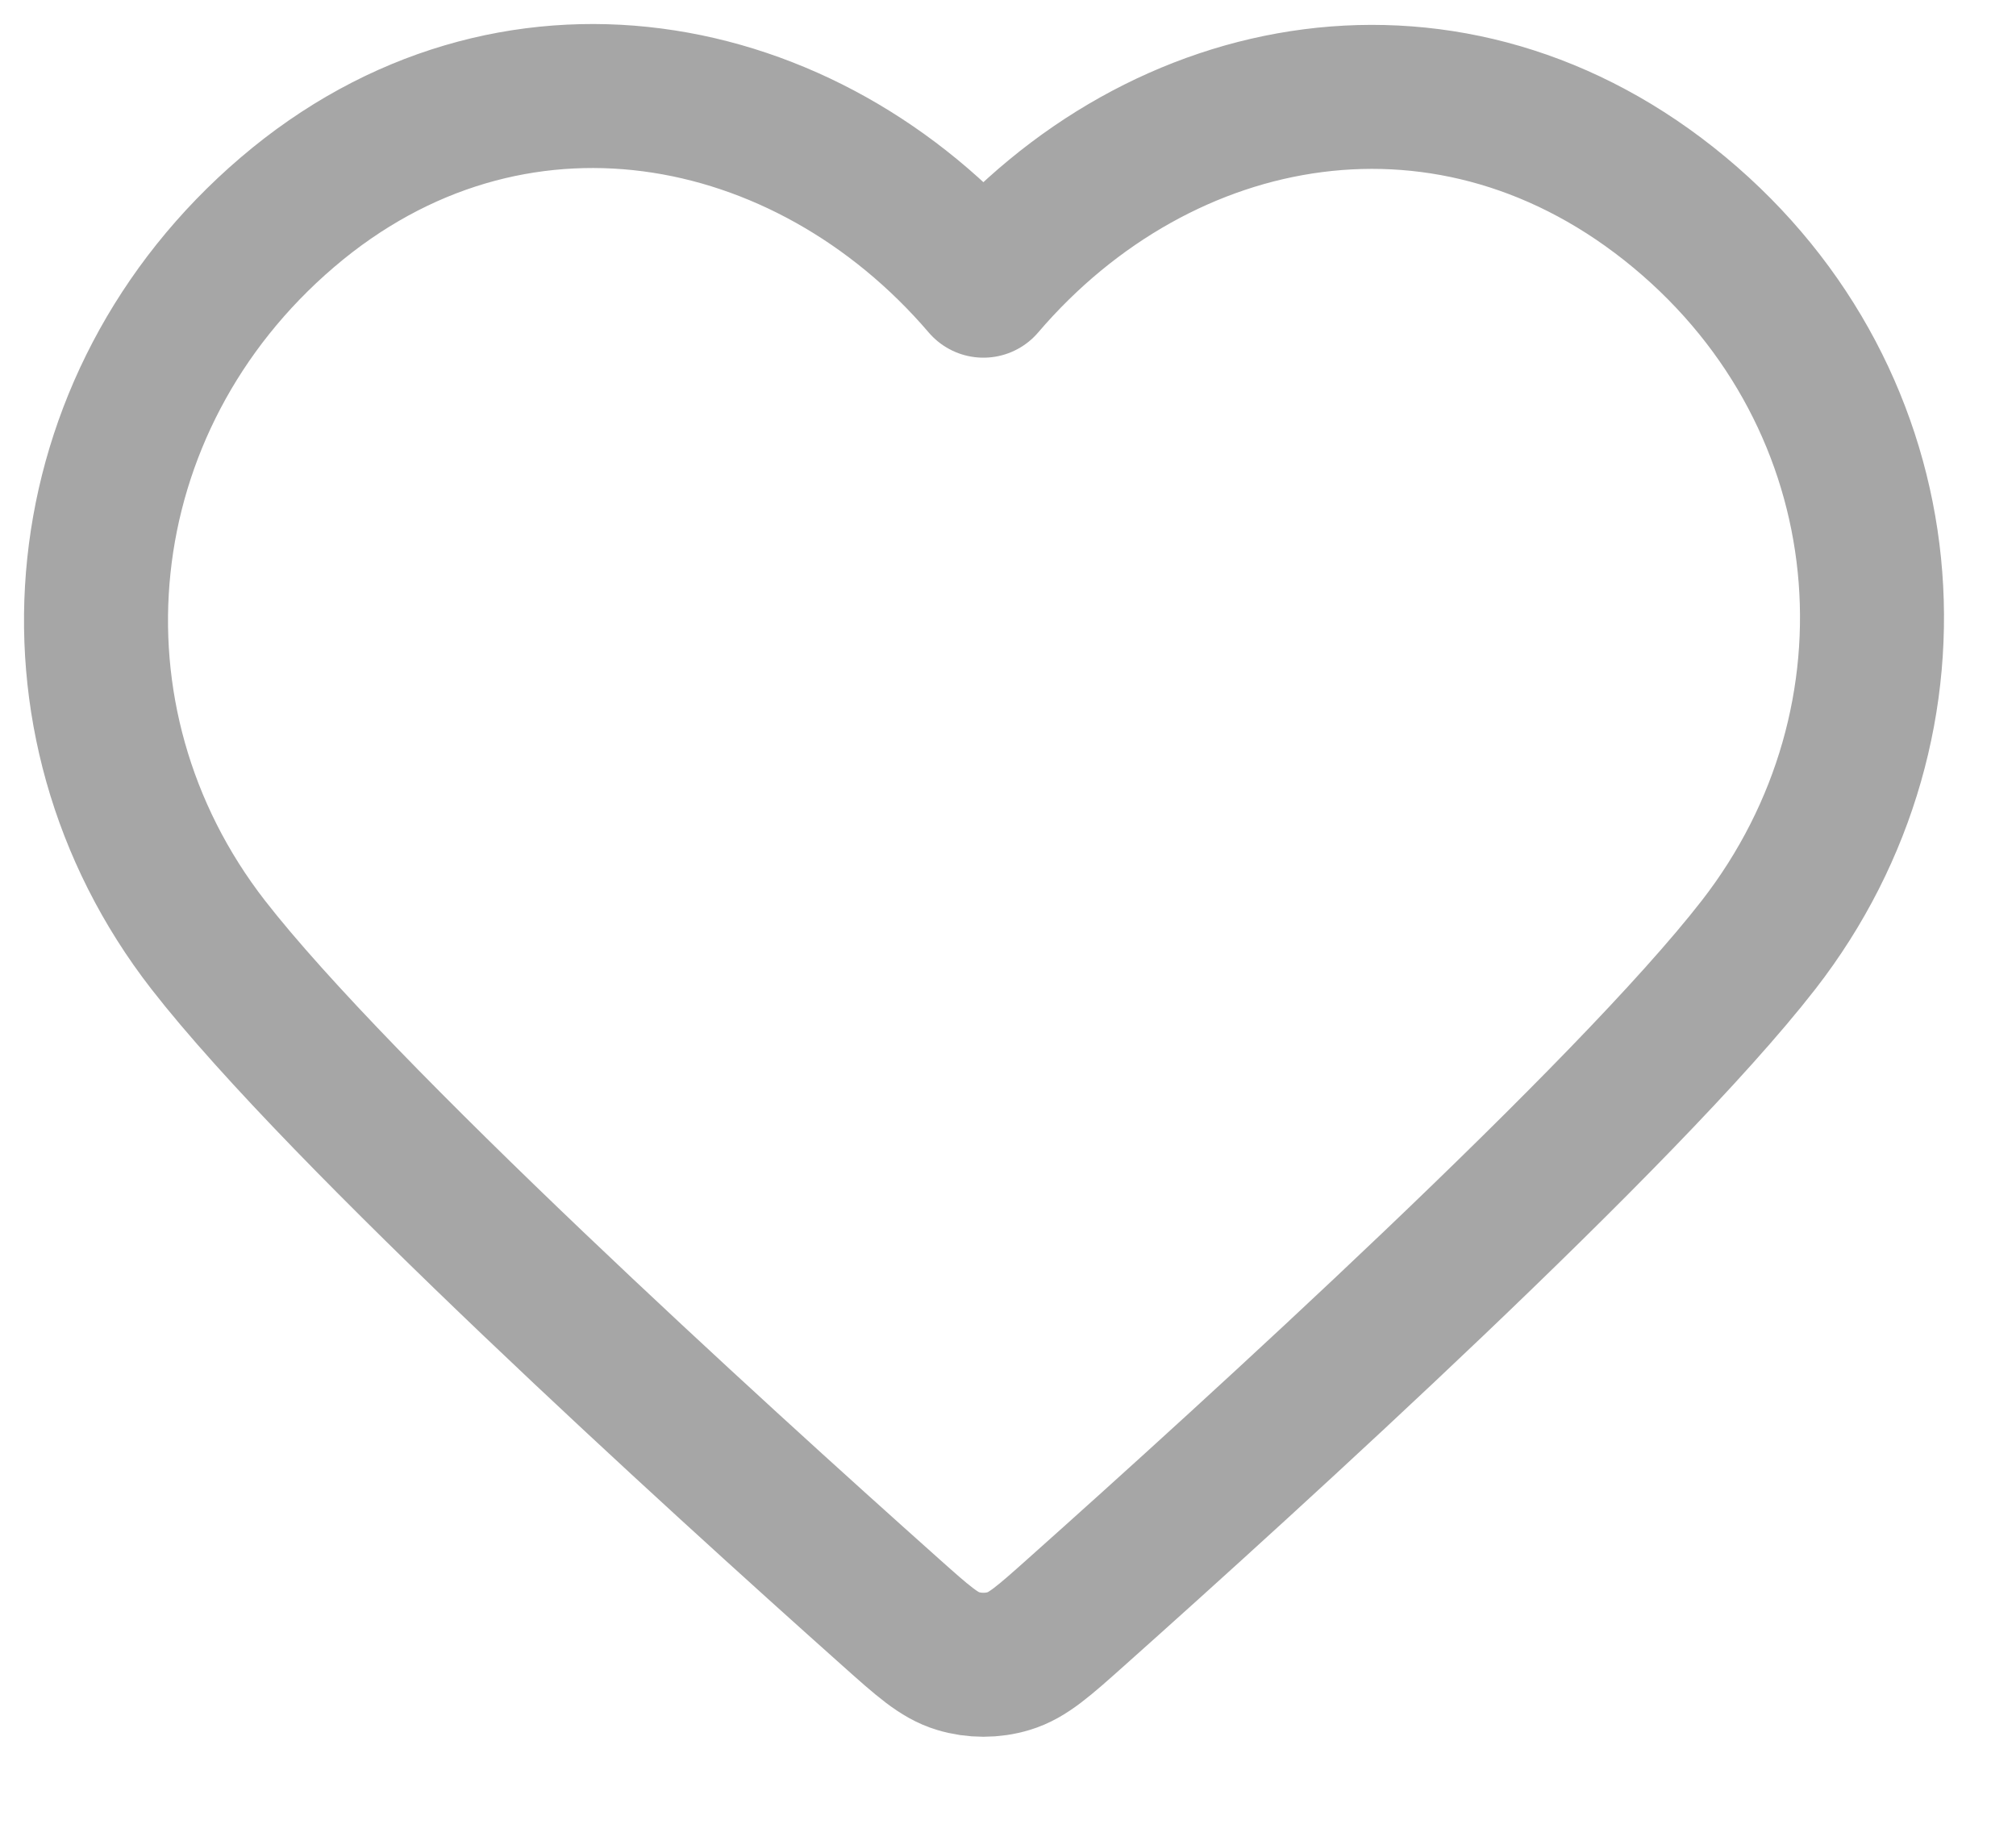
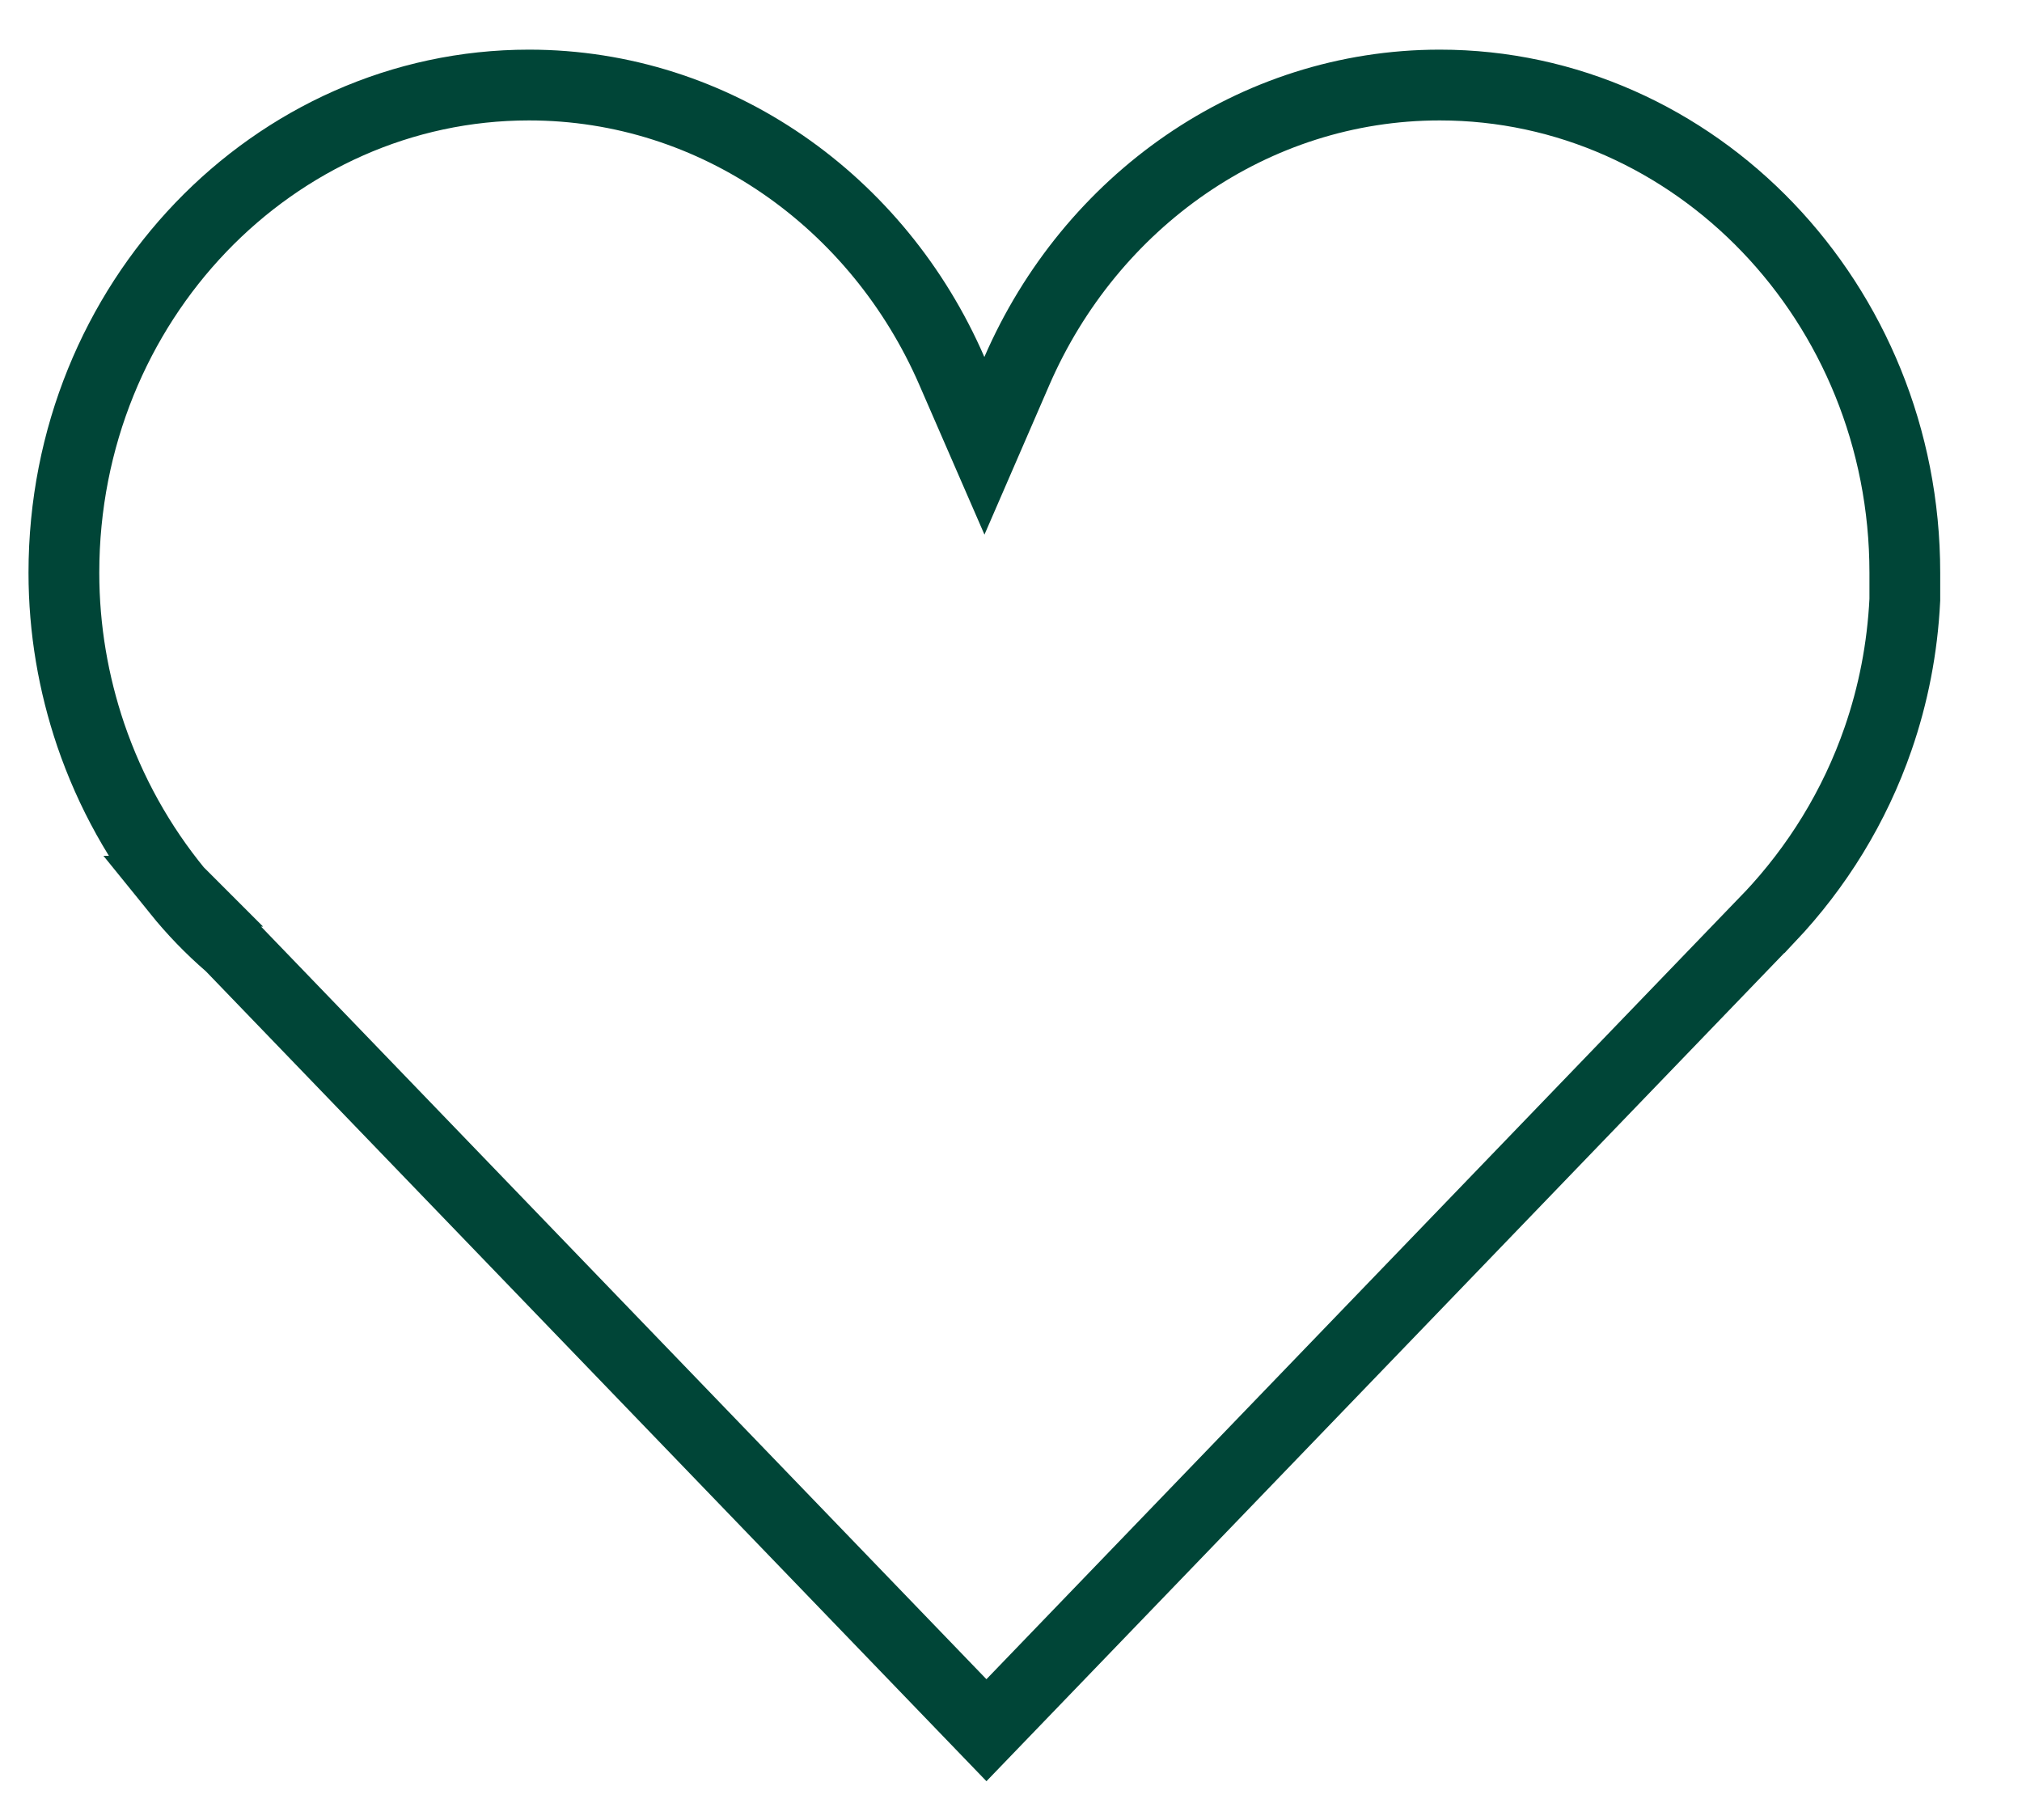
- <svg xmlns="http://www.w3.org/2000/svg" width="21" height="19" viewBox="0 0 21 19" fill="none">
-   <path fill-rule="evenodd" clip-rule="evenodd" d="M10.244 2.976C8.394 0.814 5.31 0.232 2.993 2.212C0.676 4.192 0.35 7.502 2.169 9.843C3.544 11.612 7.448 15.163 9.277 16.794C9.613 17.094 9.781 17.244 9.978 17.303C10.149 17.355 10.339 17.355 10.509 17.303C10.706 17.244 10.874 17.094 11.21 16.794C13.039 15.163 16.944 11.612 18.318 9.843C20.138 7.502 19.851 4.171 17.494 2.212C15.137 0.253 12.093 0.814 10.244 2.976Z" stroke="black" stroke-opacity="0.35" stroke-width="1.5" stroke-linecap="round" stroke-linejoin="round" />
+ <svg xmlns="http://www.w3.org/2000/svg" width="20" height="18" viewBox="0 0 20 18" fill="none">
+   <path d="M18.841 5.664V5.932C18.817 6.415 18.726 6.874 18.577 7.305C18.344 7.979 17.972 8.577 17.5 9.076C17.499 9.076 17.499 9.076 17.499 9.076L9.757 17.112L2.29 9.365L2.279 9.354L2.267 9.343C2.08 9.181 1.912 9.007 1.756 8.814L1.757 8.814L1.755 8.812C1.383 8.358 1.093 7.841 0.897 7.267C0.726 6.761 0.632 6.225 0.632 5.664C0.632 2.986 2.711 0.841 5.232 0.841C7.08 0.841 8.689 1.996 9.415 3.669L9.737 4.409L10.058 3.669C10.784 1.996 12.393 0.841 14.241 0.841C16.762 0.841 18.841 2.993 18.841 5.664Z" stroke="#004537" stroke-width="0.7" />
</svg>
